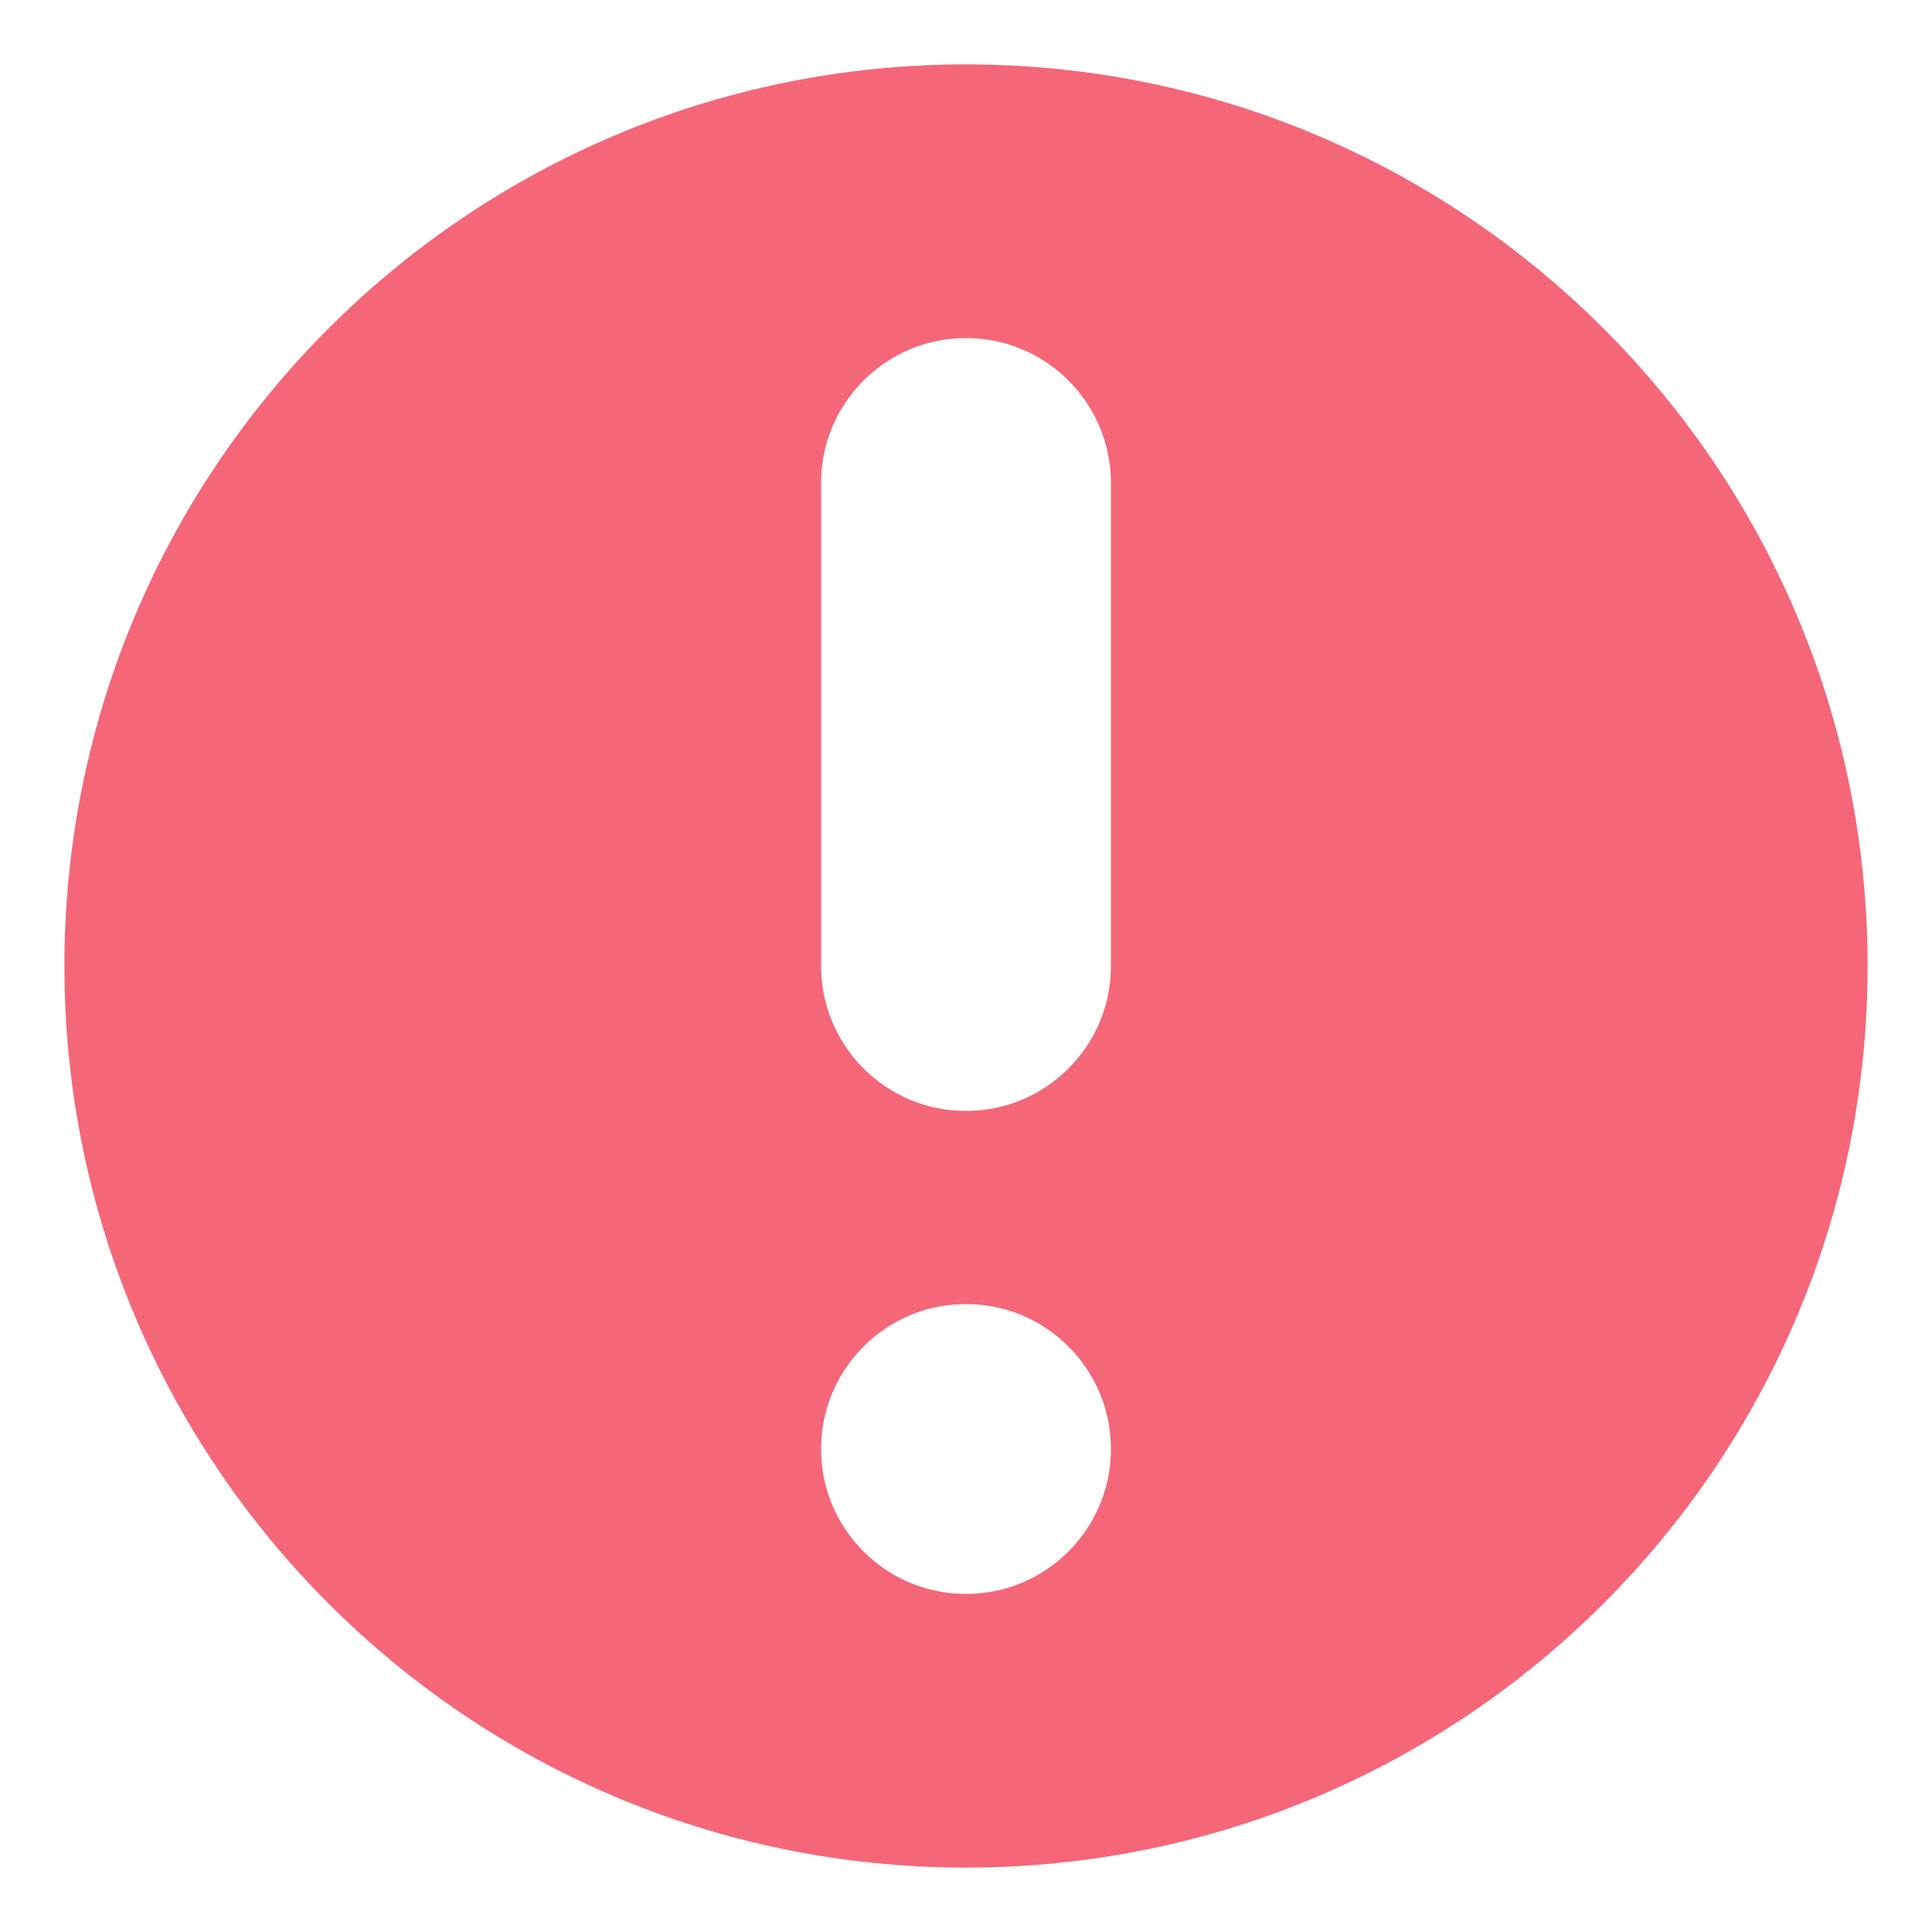
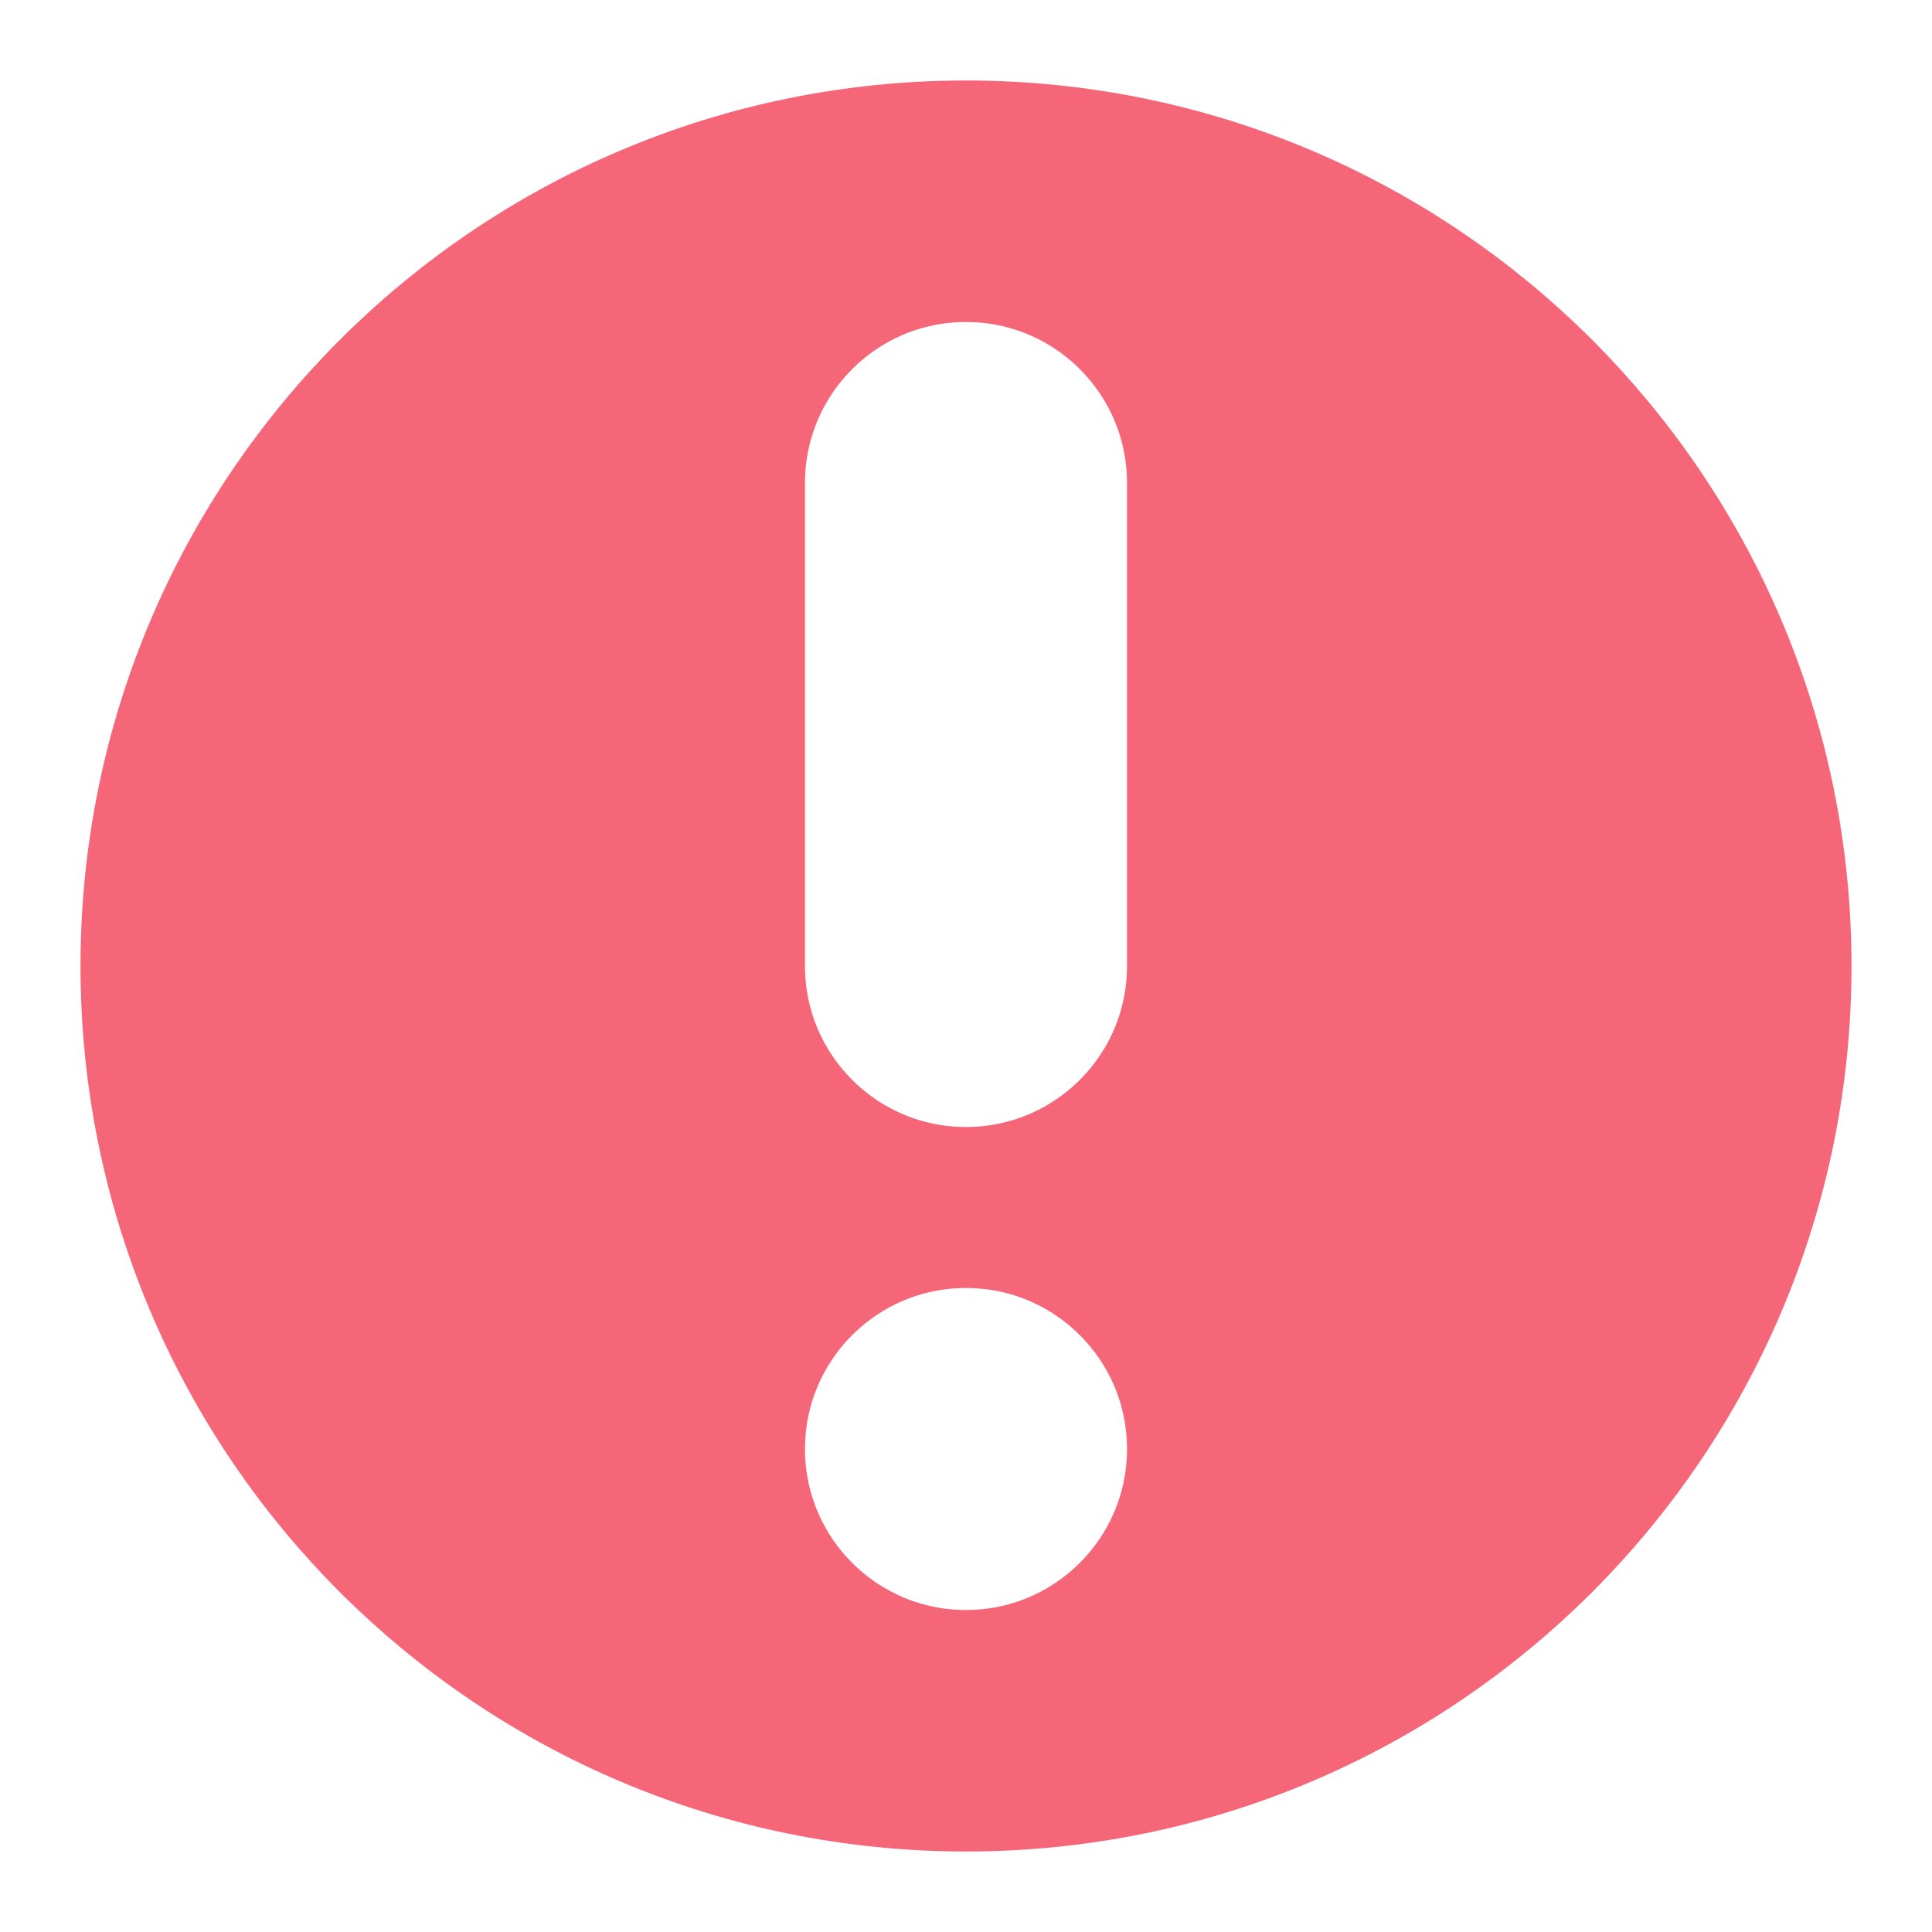
<svg xmlns="http://www.w3.org/2000/svg" xmlns:xlink="http://www.w3.org/1999/xlink" width="12" height="12" viewBox="0 0 12 12">
  <defs>
    <path id="a" d="M5 10A5 5 0 1 0 5 0a5 5 0 0 0 0 10zM5 .5A1.5 1.5 0 0 1 6.5 2v3a1.5 1.5 0 0 1-3 0V2A1.5 1.5 0 0 1 5 .5zm0 9a1.5 1.5 0 1 0 0-3 1.5 1.5 0 0 0 0 3z" />
  </defs>
-   <use fill="#F56679" fill-rule="evenodd" stroke="#F56679" stroke-linecap="round" stroke-linejoin="round" stroke-width="1.2" transform="translate(1 1)" xlink:href="#a" />
+   <use fill="#F56679" fill-rule="evenodd" stroke="#F56679" stroke-linecap="round" stroke-linejoin="round" stroke-width="1" transform="translate(1 1)" xlink:href="#a" />
</svg>
